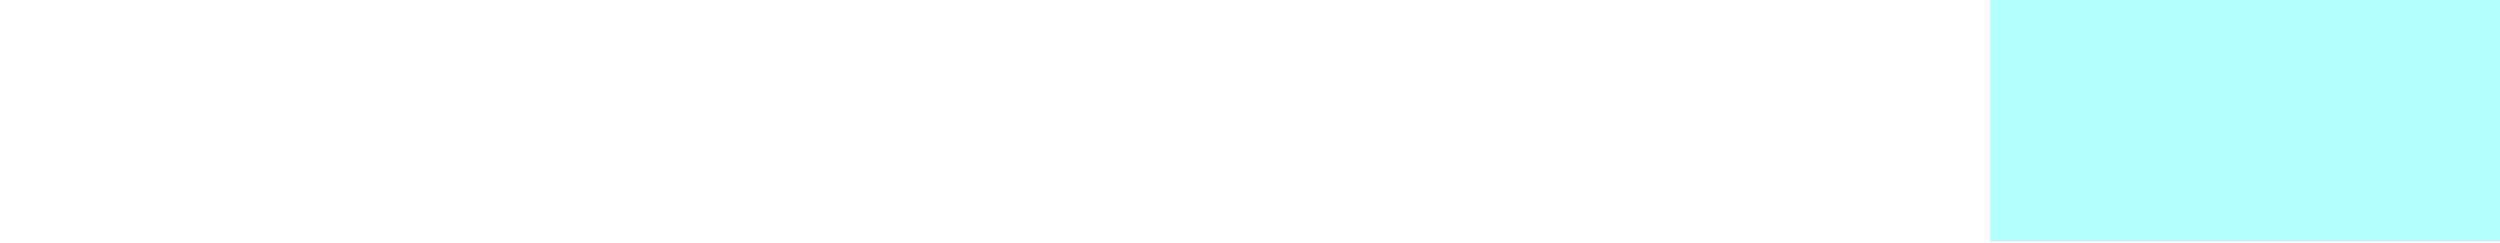
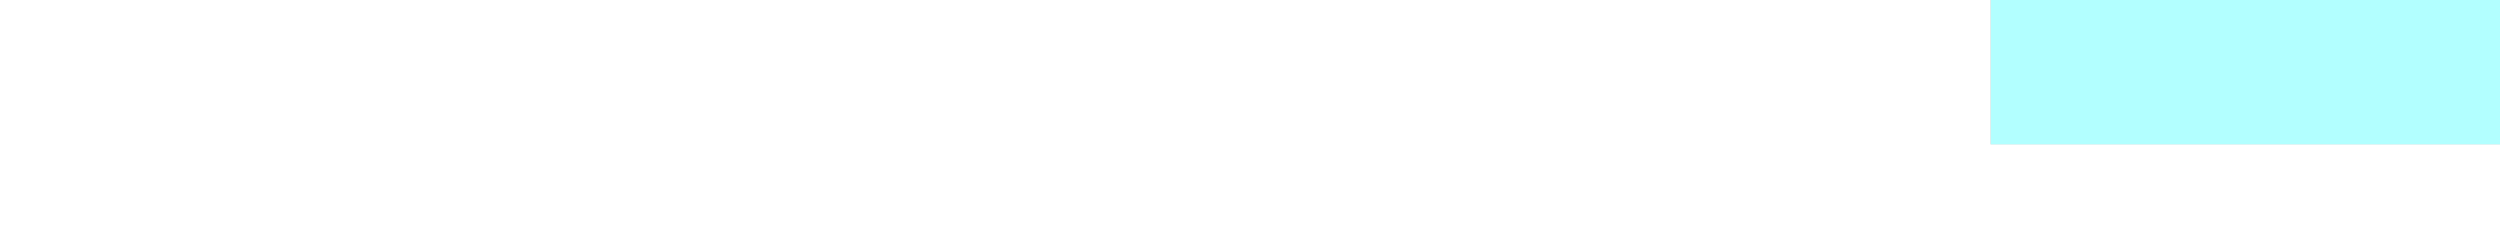
- <svg xmlns="http://www.w3.org/2000/svg" version="1.1" x="0px" y="0px" width="11143px" height="1080px" viewBox="0 0 11143 1080" enable-background="new 0 0 11143 1080" xml:space="preserve">
-   <g id="BG">
-     <rect x="8873.449" y="-5.907" fill="#B2FFFF" stroke="#B2B2B2" stroke-miterlimit="10" width="2271.551" height="1080" />
+ <svg xmlns="http://www.w3.org/2000/svg" version="1.1" x="0px" y="0px" width="11143px" height="1080px" viewBox="0 0 11143 1080" enable-background="new 0 0 11143 1080" xml:space="preserve" id="svg4866">
+   <defs id="defs4873" />
+   <g id="layer8" style="display:inline">
+     <g transform="matrix(1,0,0,0.6012042,-1.8750001e-5,-2.355687)" id="BG">
+       <rect style="fill:#B2FFFF;stroke:#B2B2B2;stroke-miterlimit:10" x="8873.449" y="-5.907" stroke-miterlimit="10" width="2271.551" height="1080" id="rect4869" />
+     </g>
  </g>
</svg>
